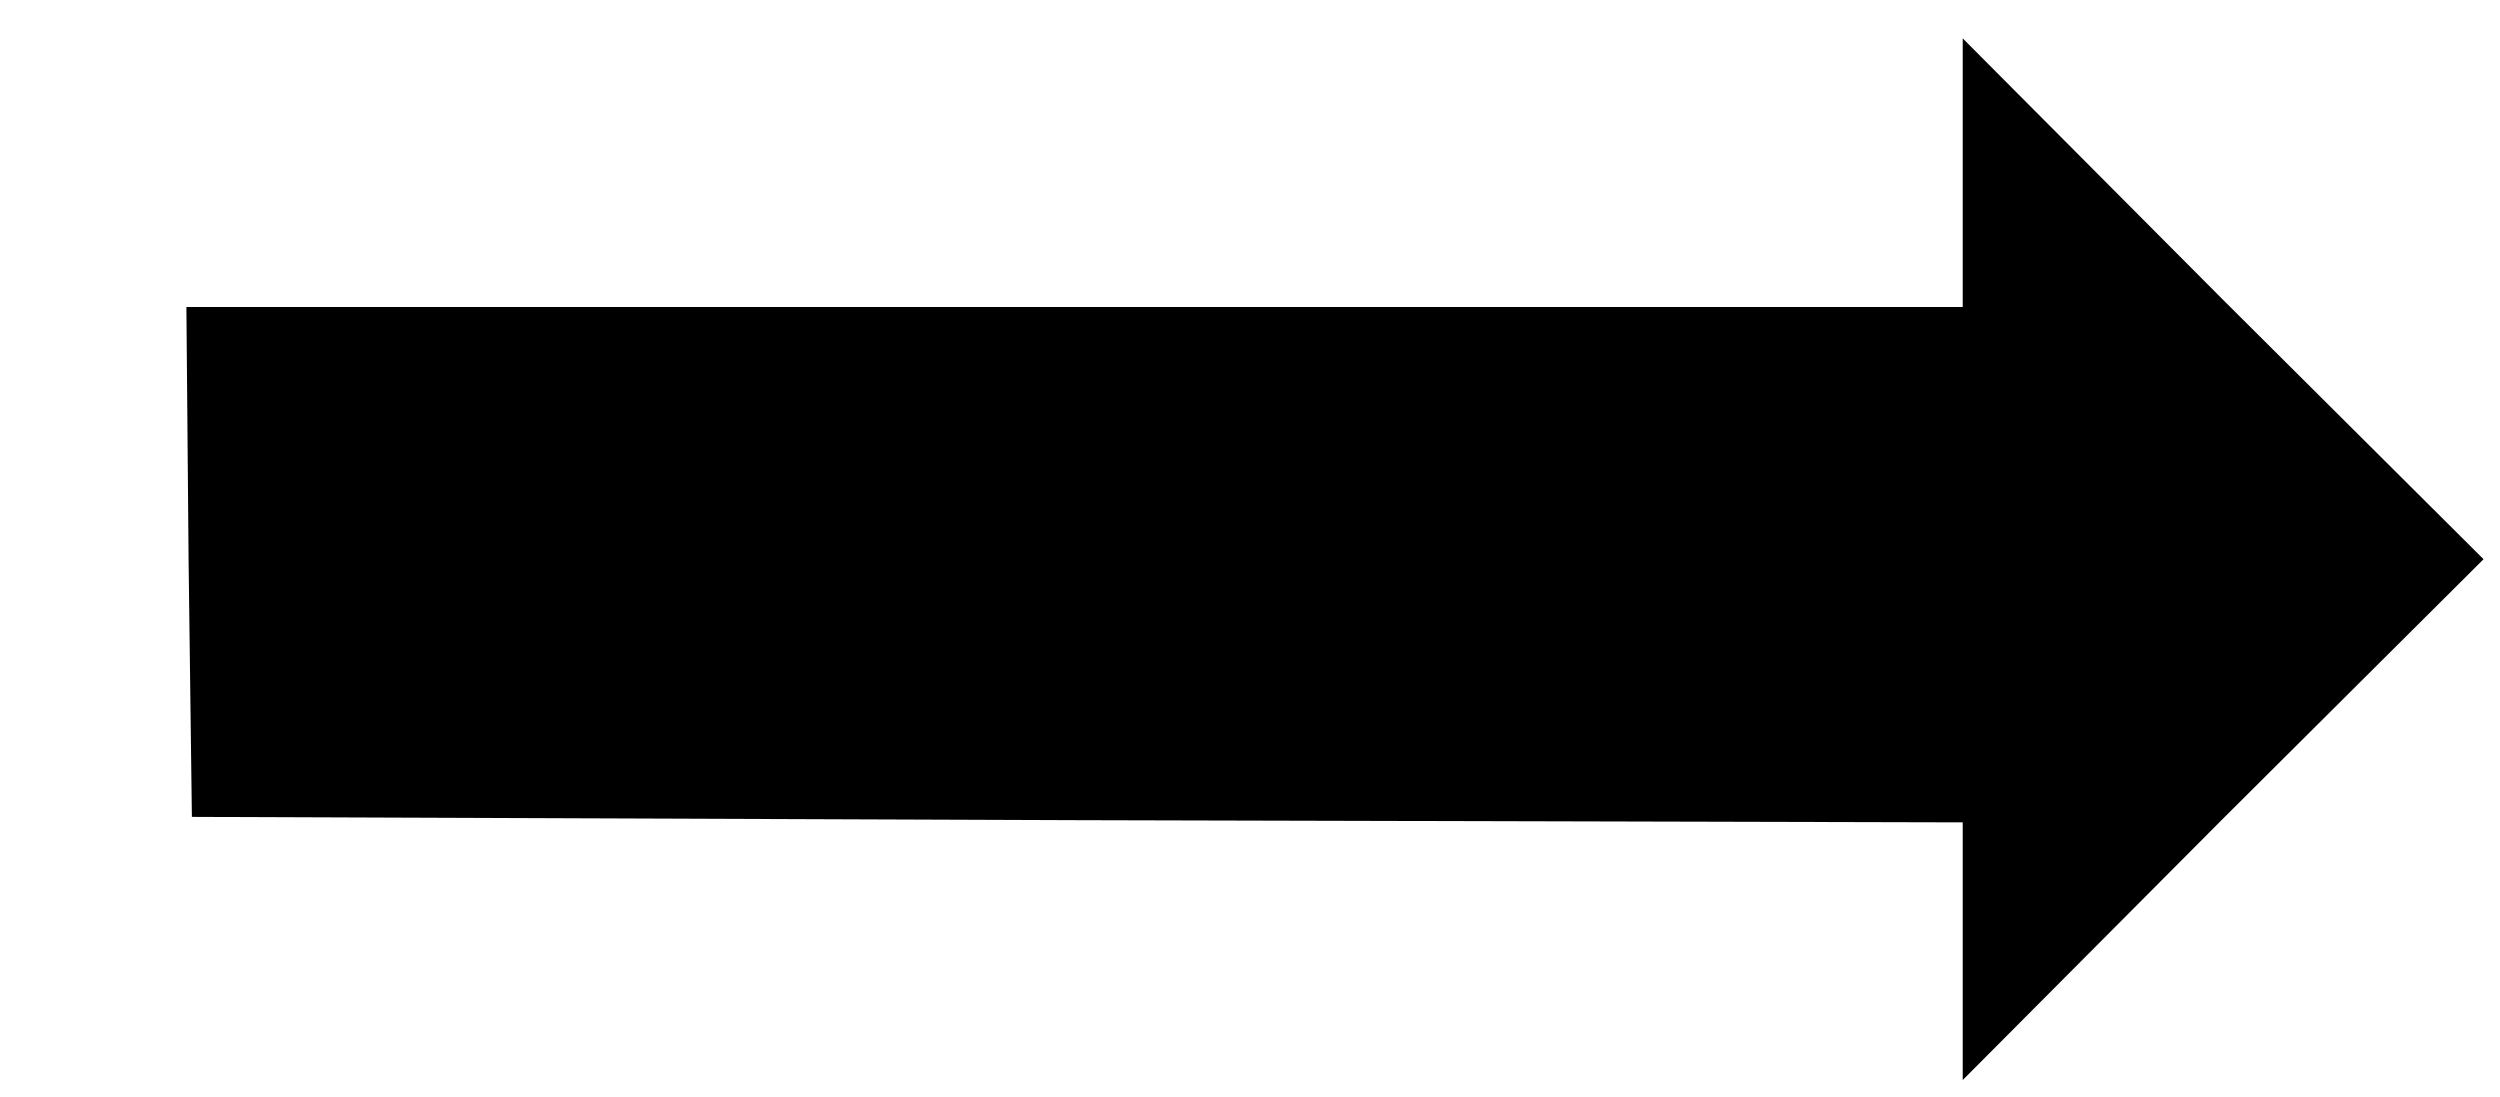
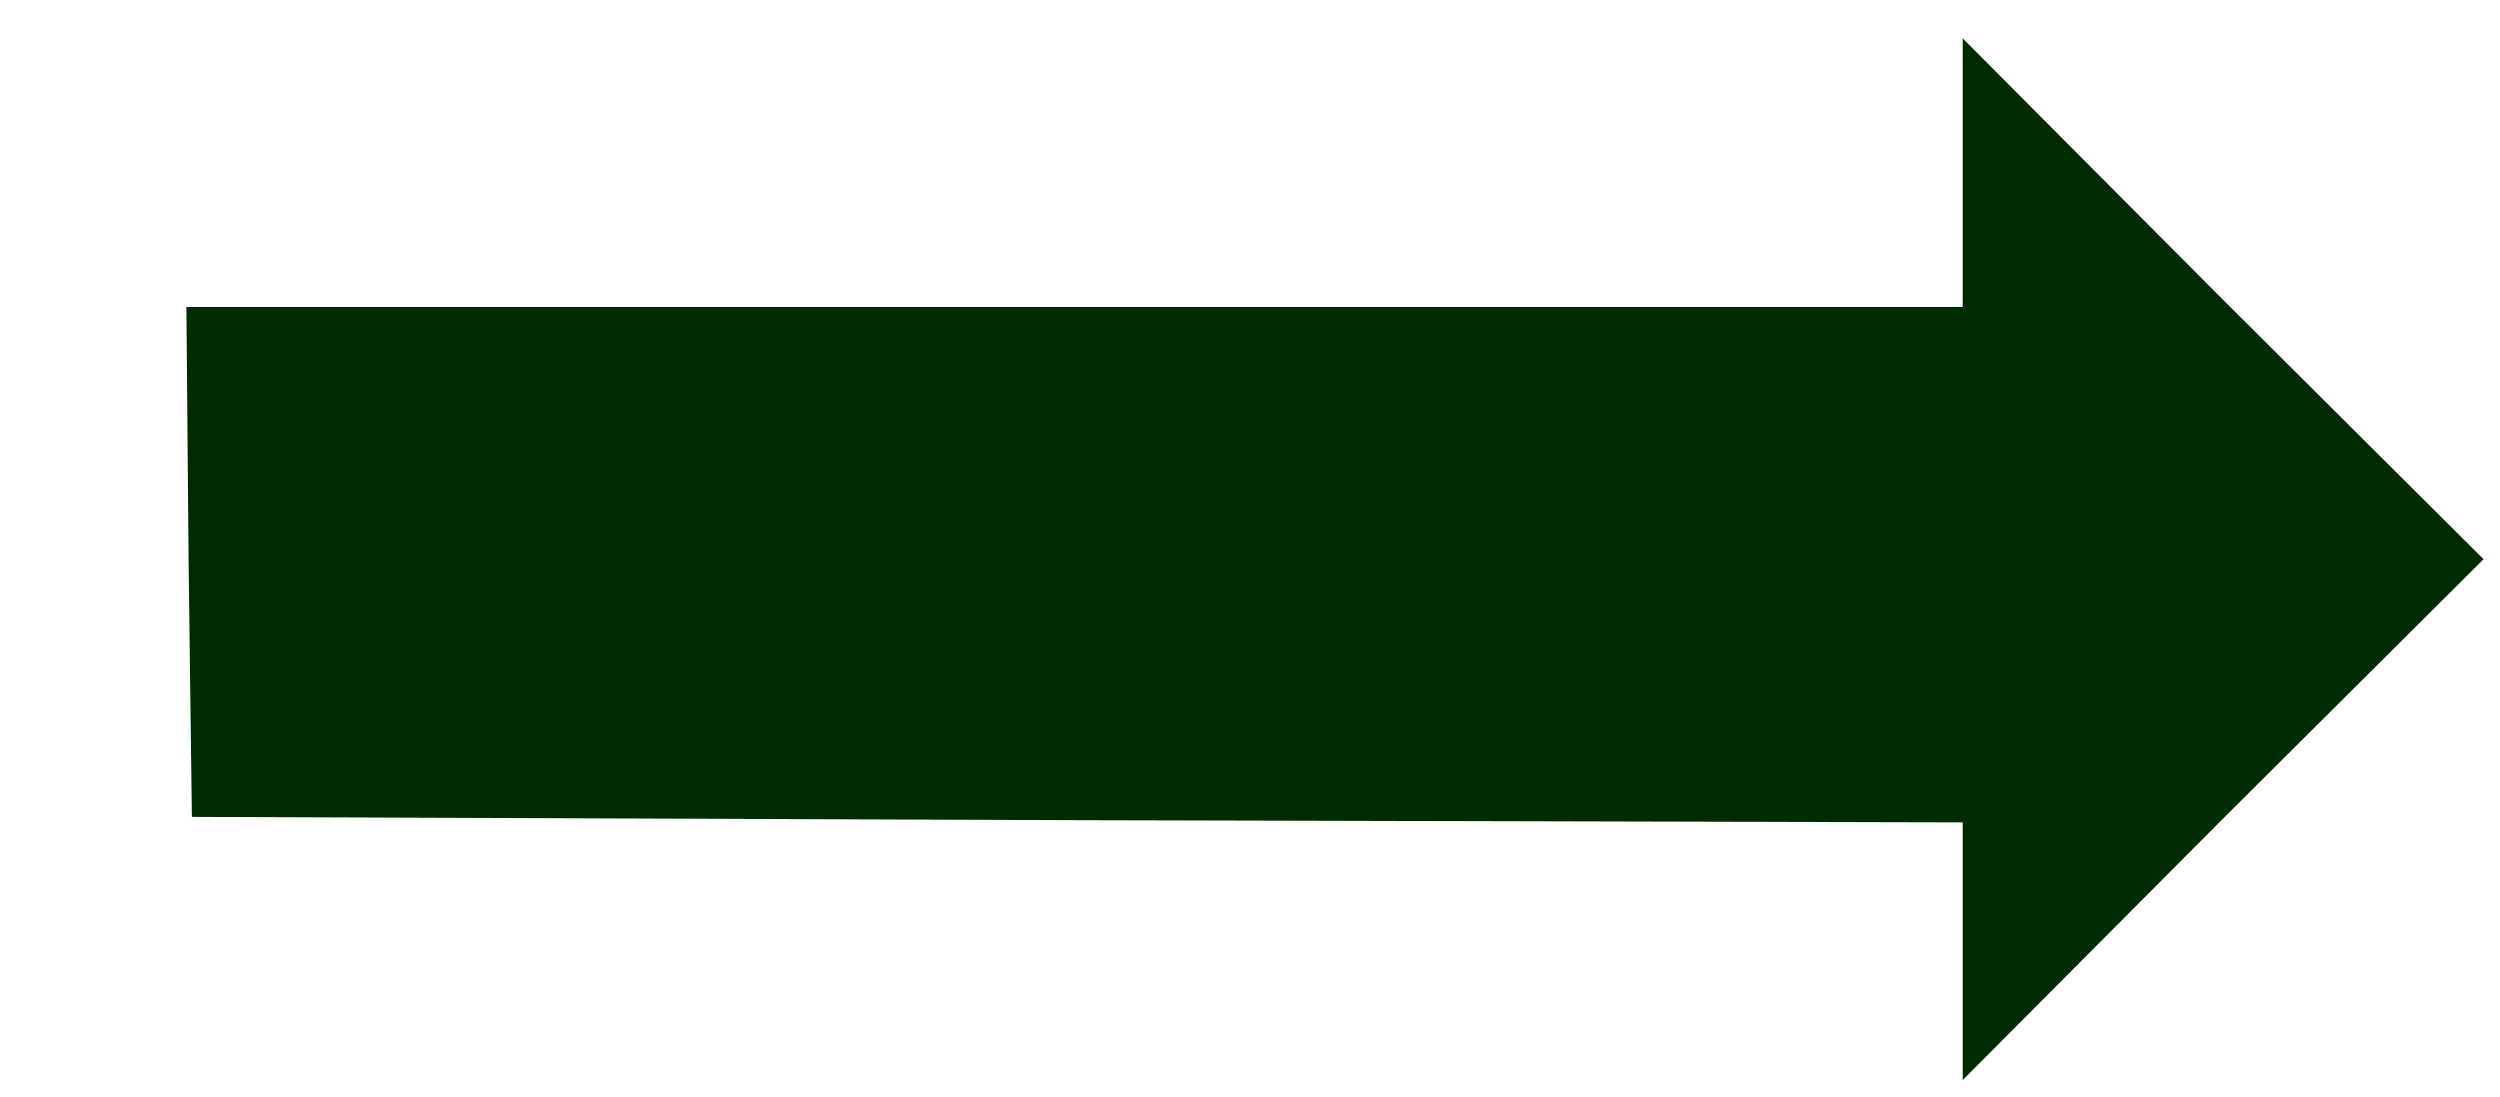
<svg xmlns="http://www.w3.org/2000/svg" version="1.0" width="228pt" height="100pt" viewBox="0 0 228 100" preserveAspectRatio="xMidYMid meet">
  <g transform="translate(0,100) scale(0.1,-0.1)" fill="#000000" stroke="none">
-     <path class="fill-arrow-green" d="M1790 842 l0 -122 -810 0 -810 0 2 -232 3 -233 808 -3 807 -2 0 -118 0 -117 237 238 238 237 -238 237 -237 238 0 -123z" />
+     <path style="fill:#002b00;" d="M1790 842 l0 -122 -810 0 -810 0 2 -232 3 -233 808 -3 807 -2 0 -118 0 -117 237 238 238 237 -238 237 -237 238 0 -123z" />
  </g>
</svg>
